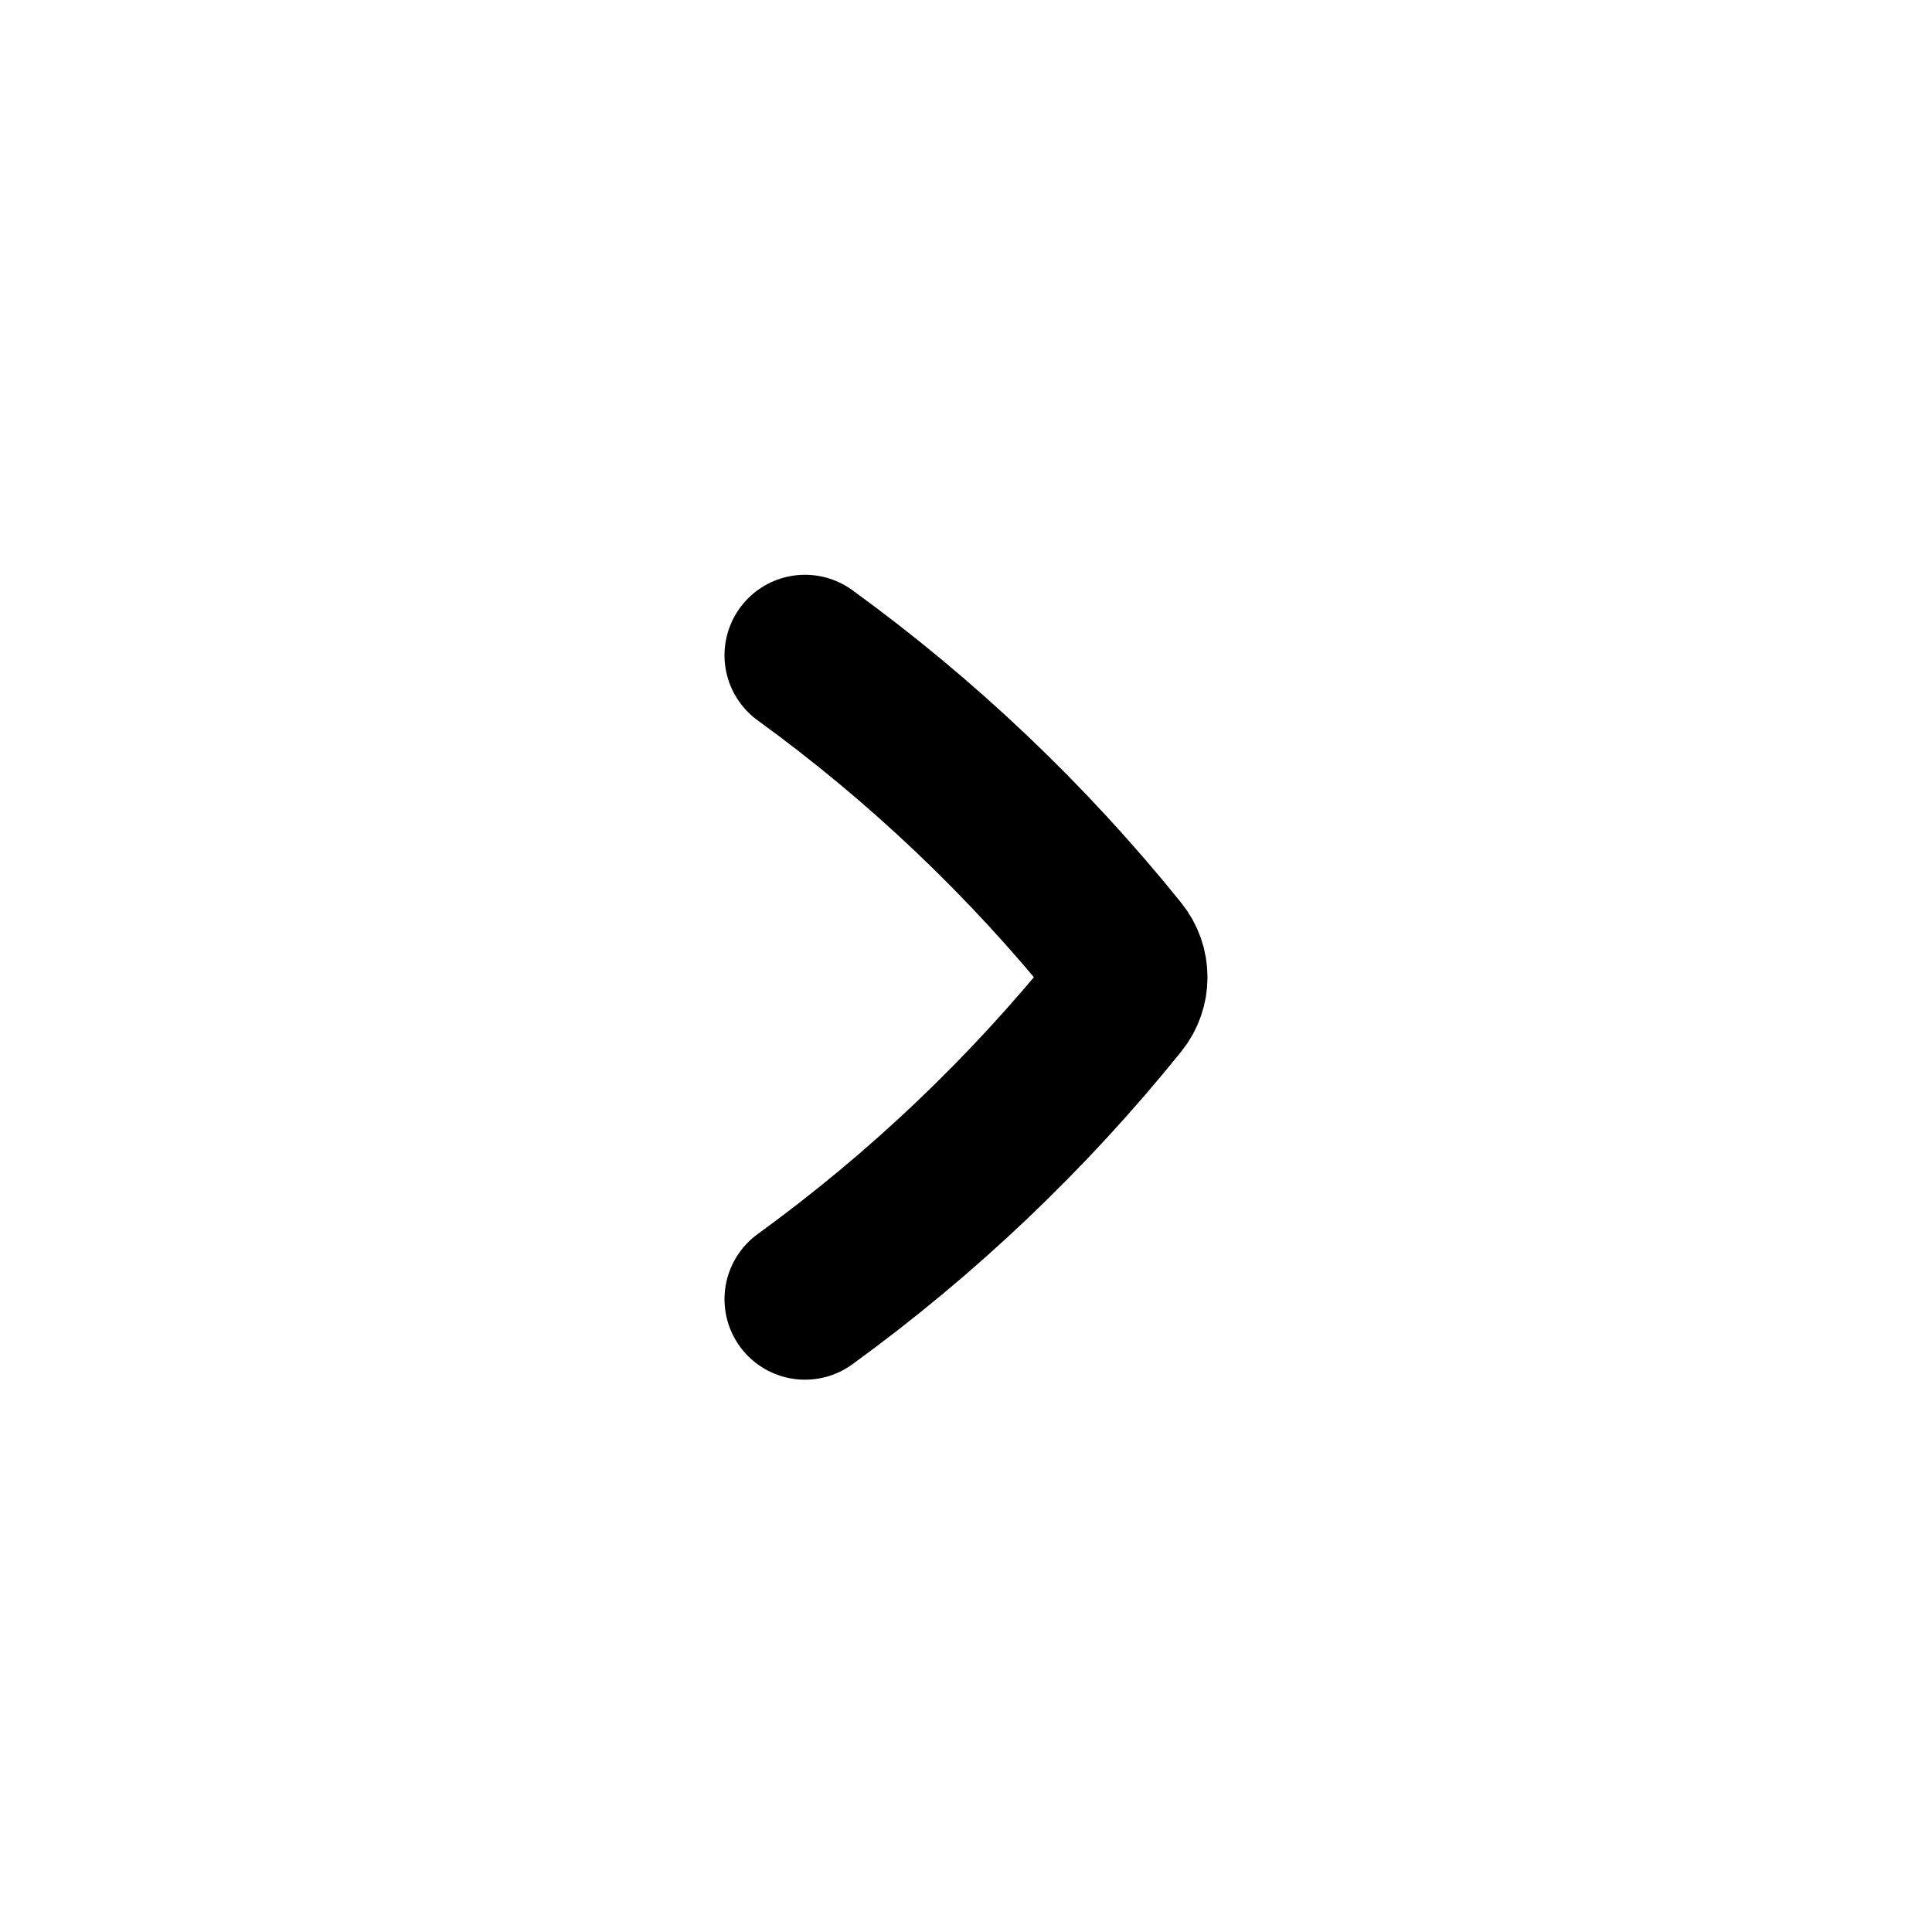
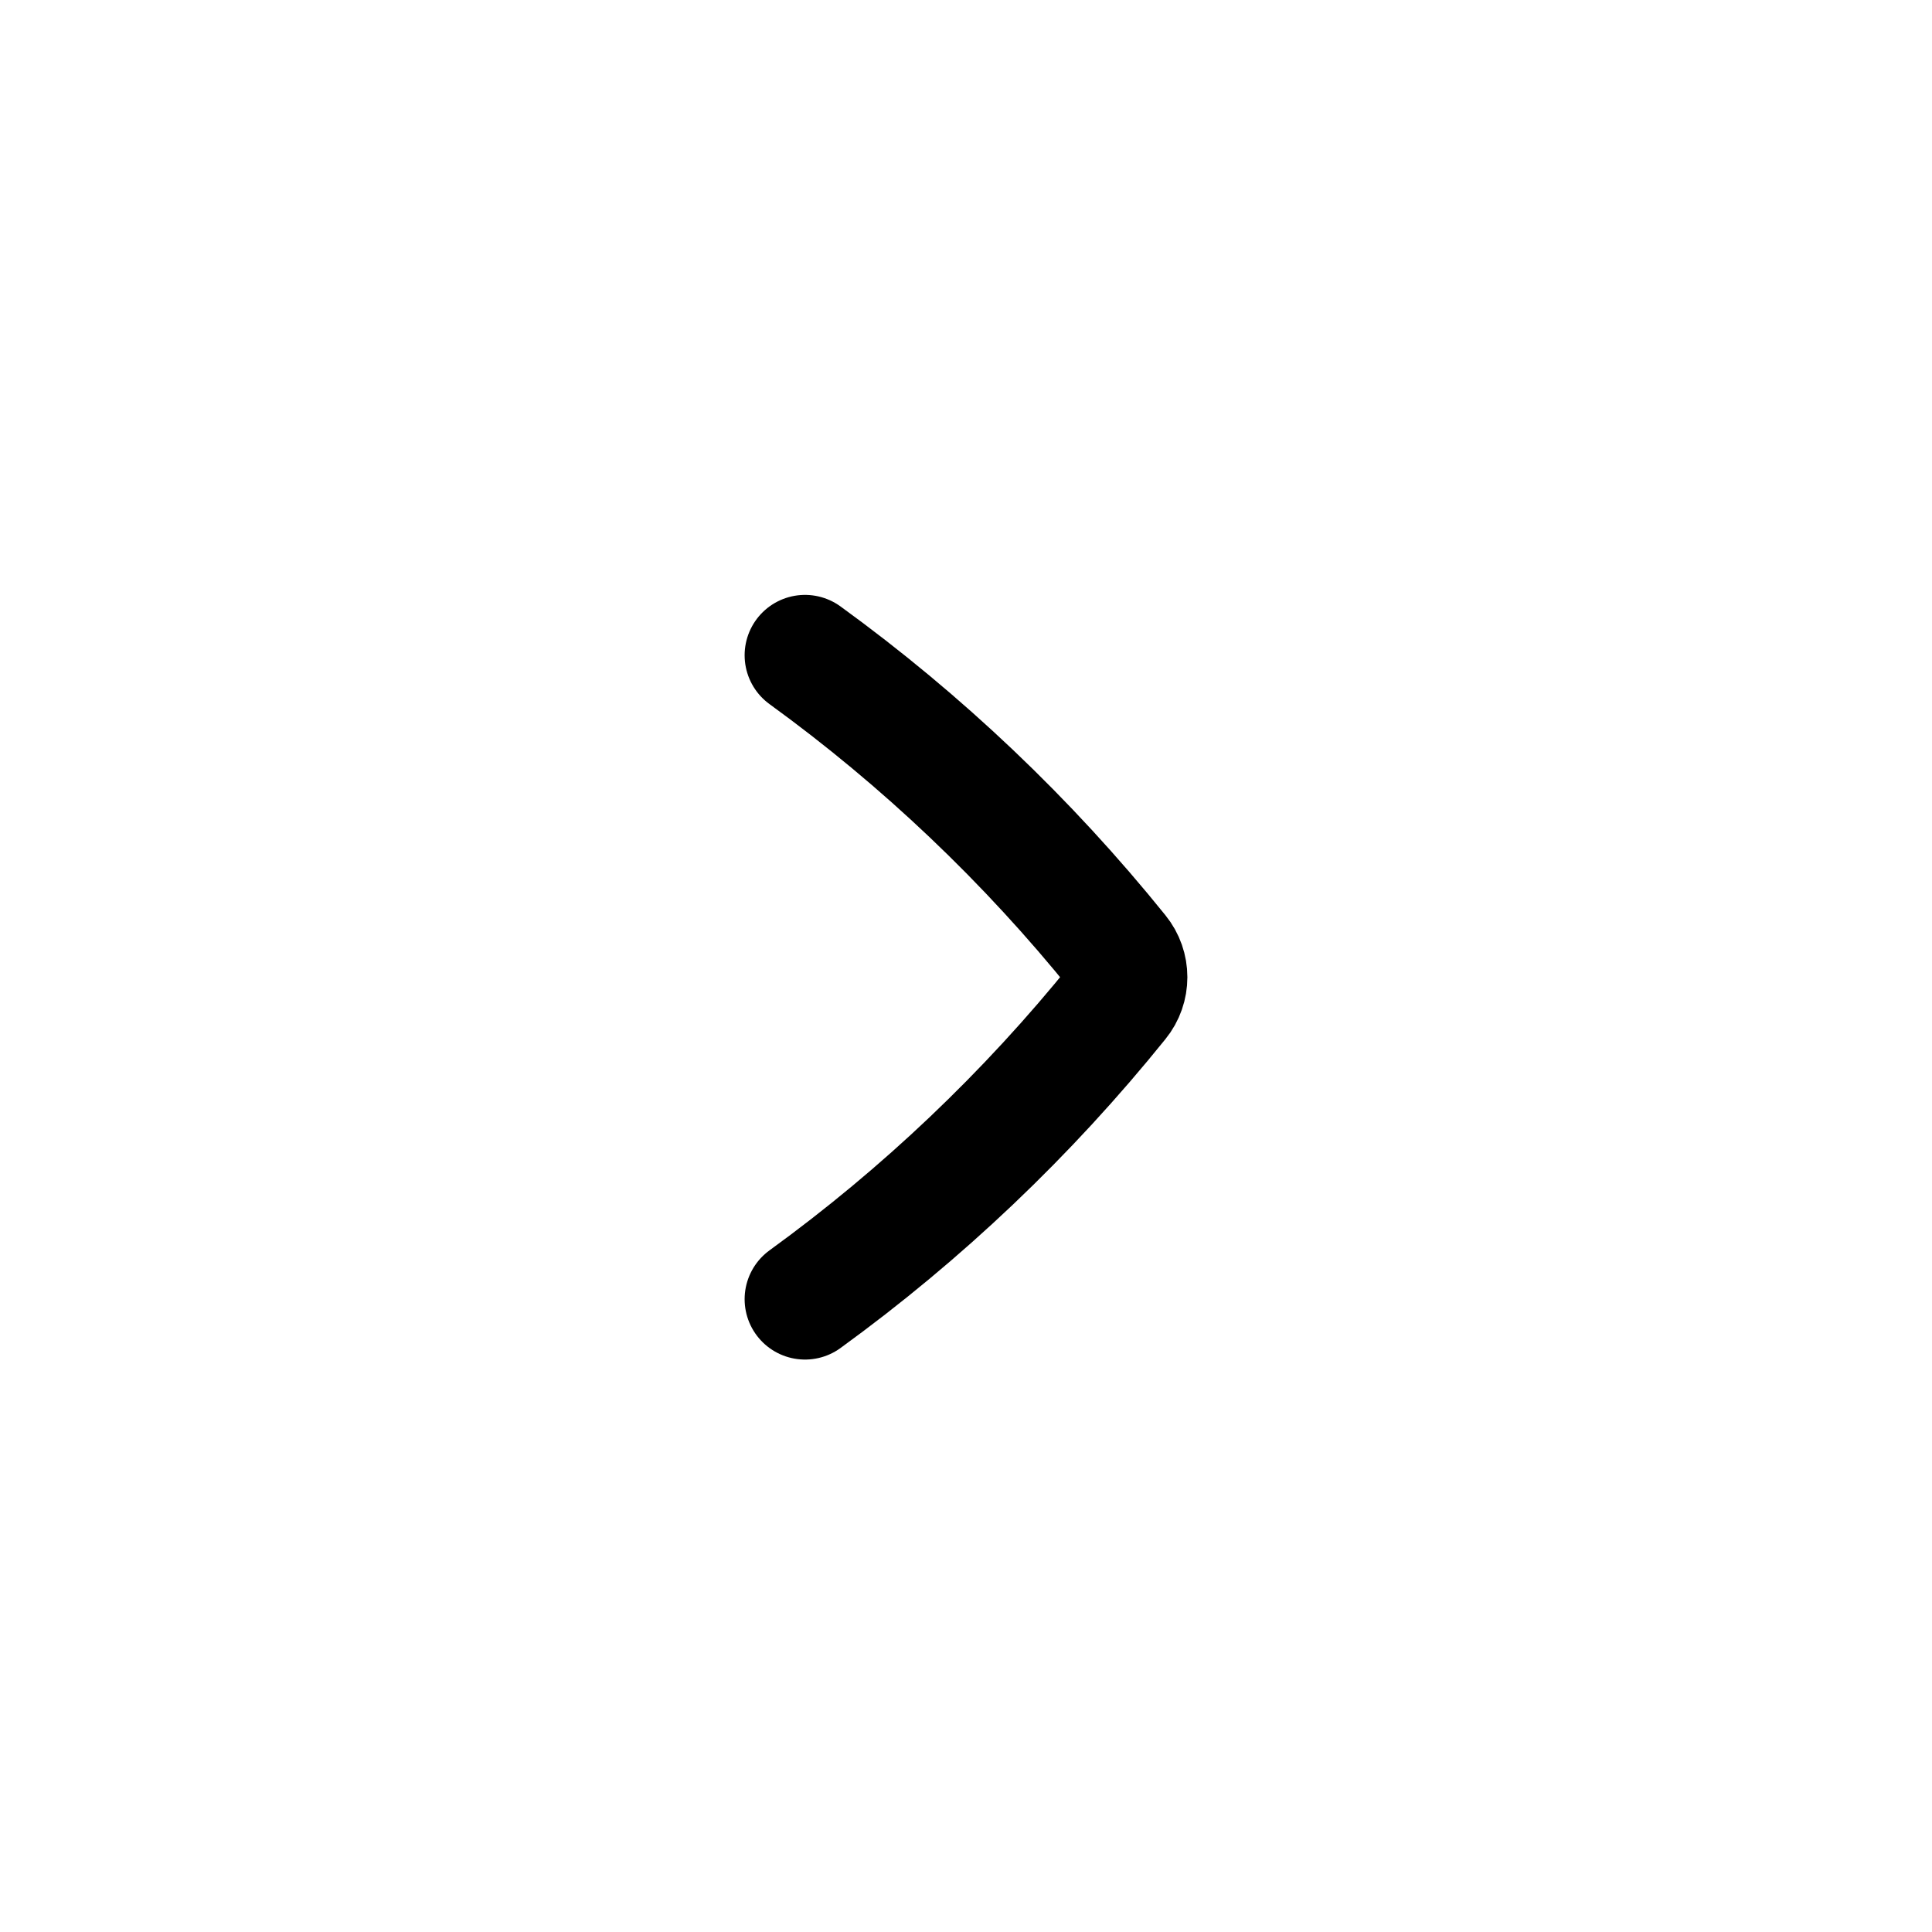
<svg width="24" height="24" fill="none" viewBox="0 0 24 24">
-   <path stroke="currentColor" stroke-linecap="round" stroke-linejoin="round" stroke-width="2" d="M10 8.14a20.351 20.351 0 0 1 3.894 3.701.472.472 0 0 1 0 .596A20.353 20.353 0 0 1 10 16.139" />
+   <path stroke="currentColor" stroke-linecap="round" stroke-linejoin="round" stroke-width="1.5" d="M10 8.14a20.351 20.351 0 0 1 3.894 3.701.472.472 0 0 1 0 .596A20.353 20.353 0 0 1 10 16.139" />
</svg>
